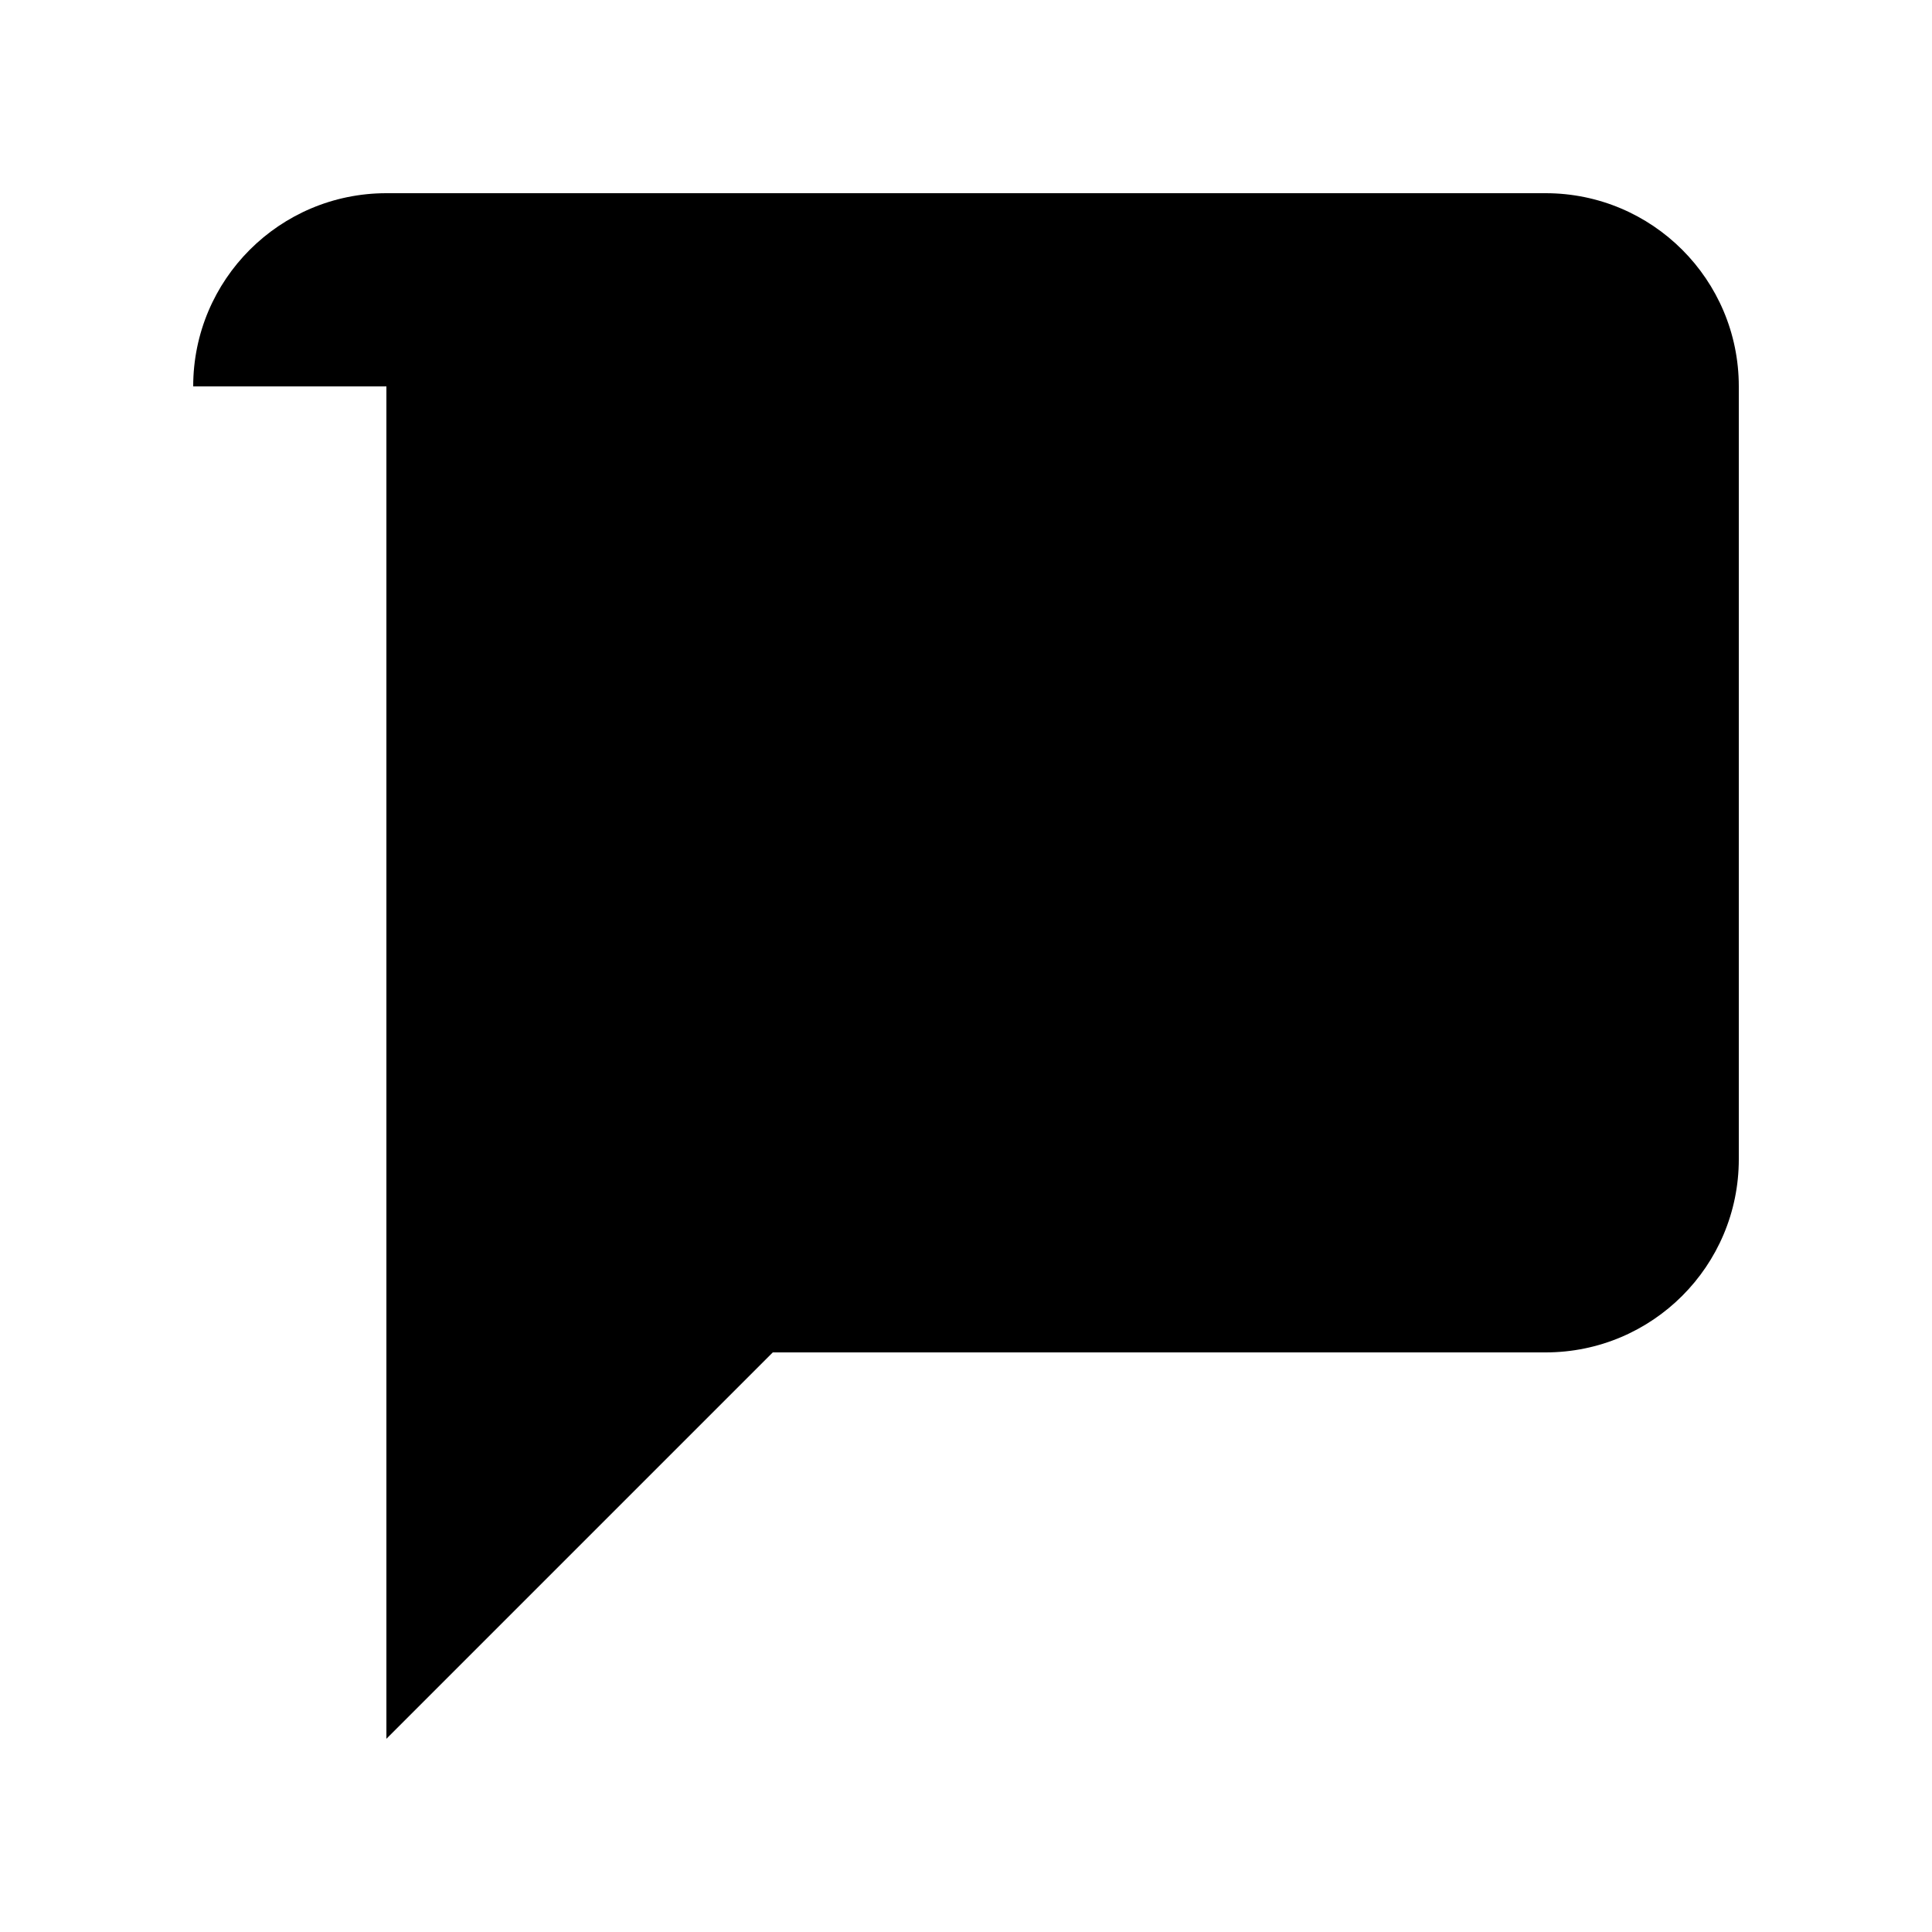
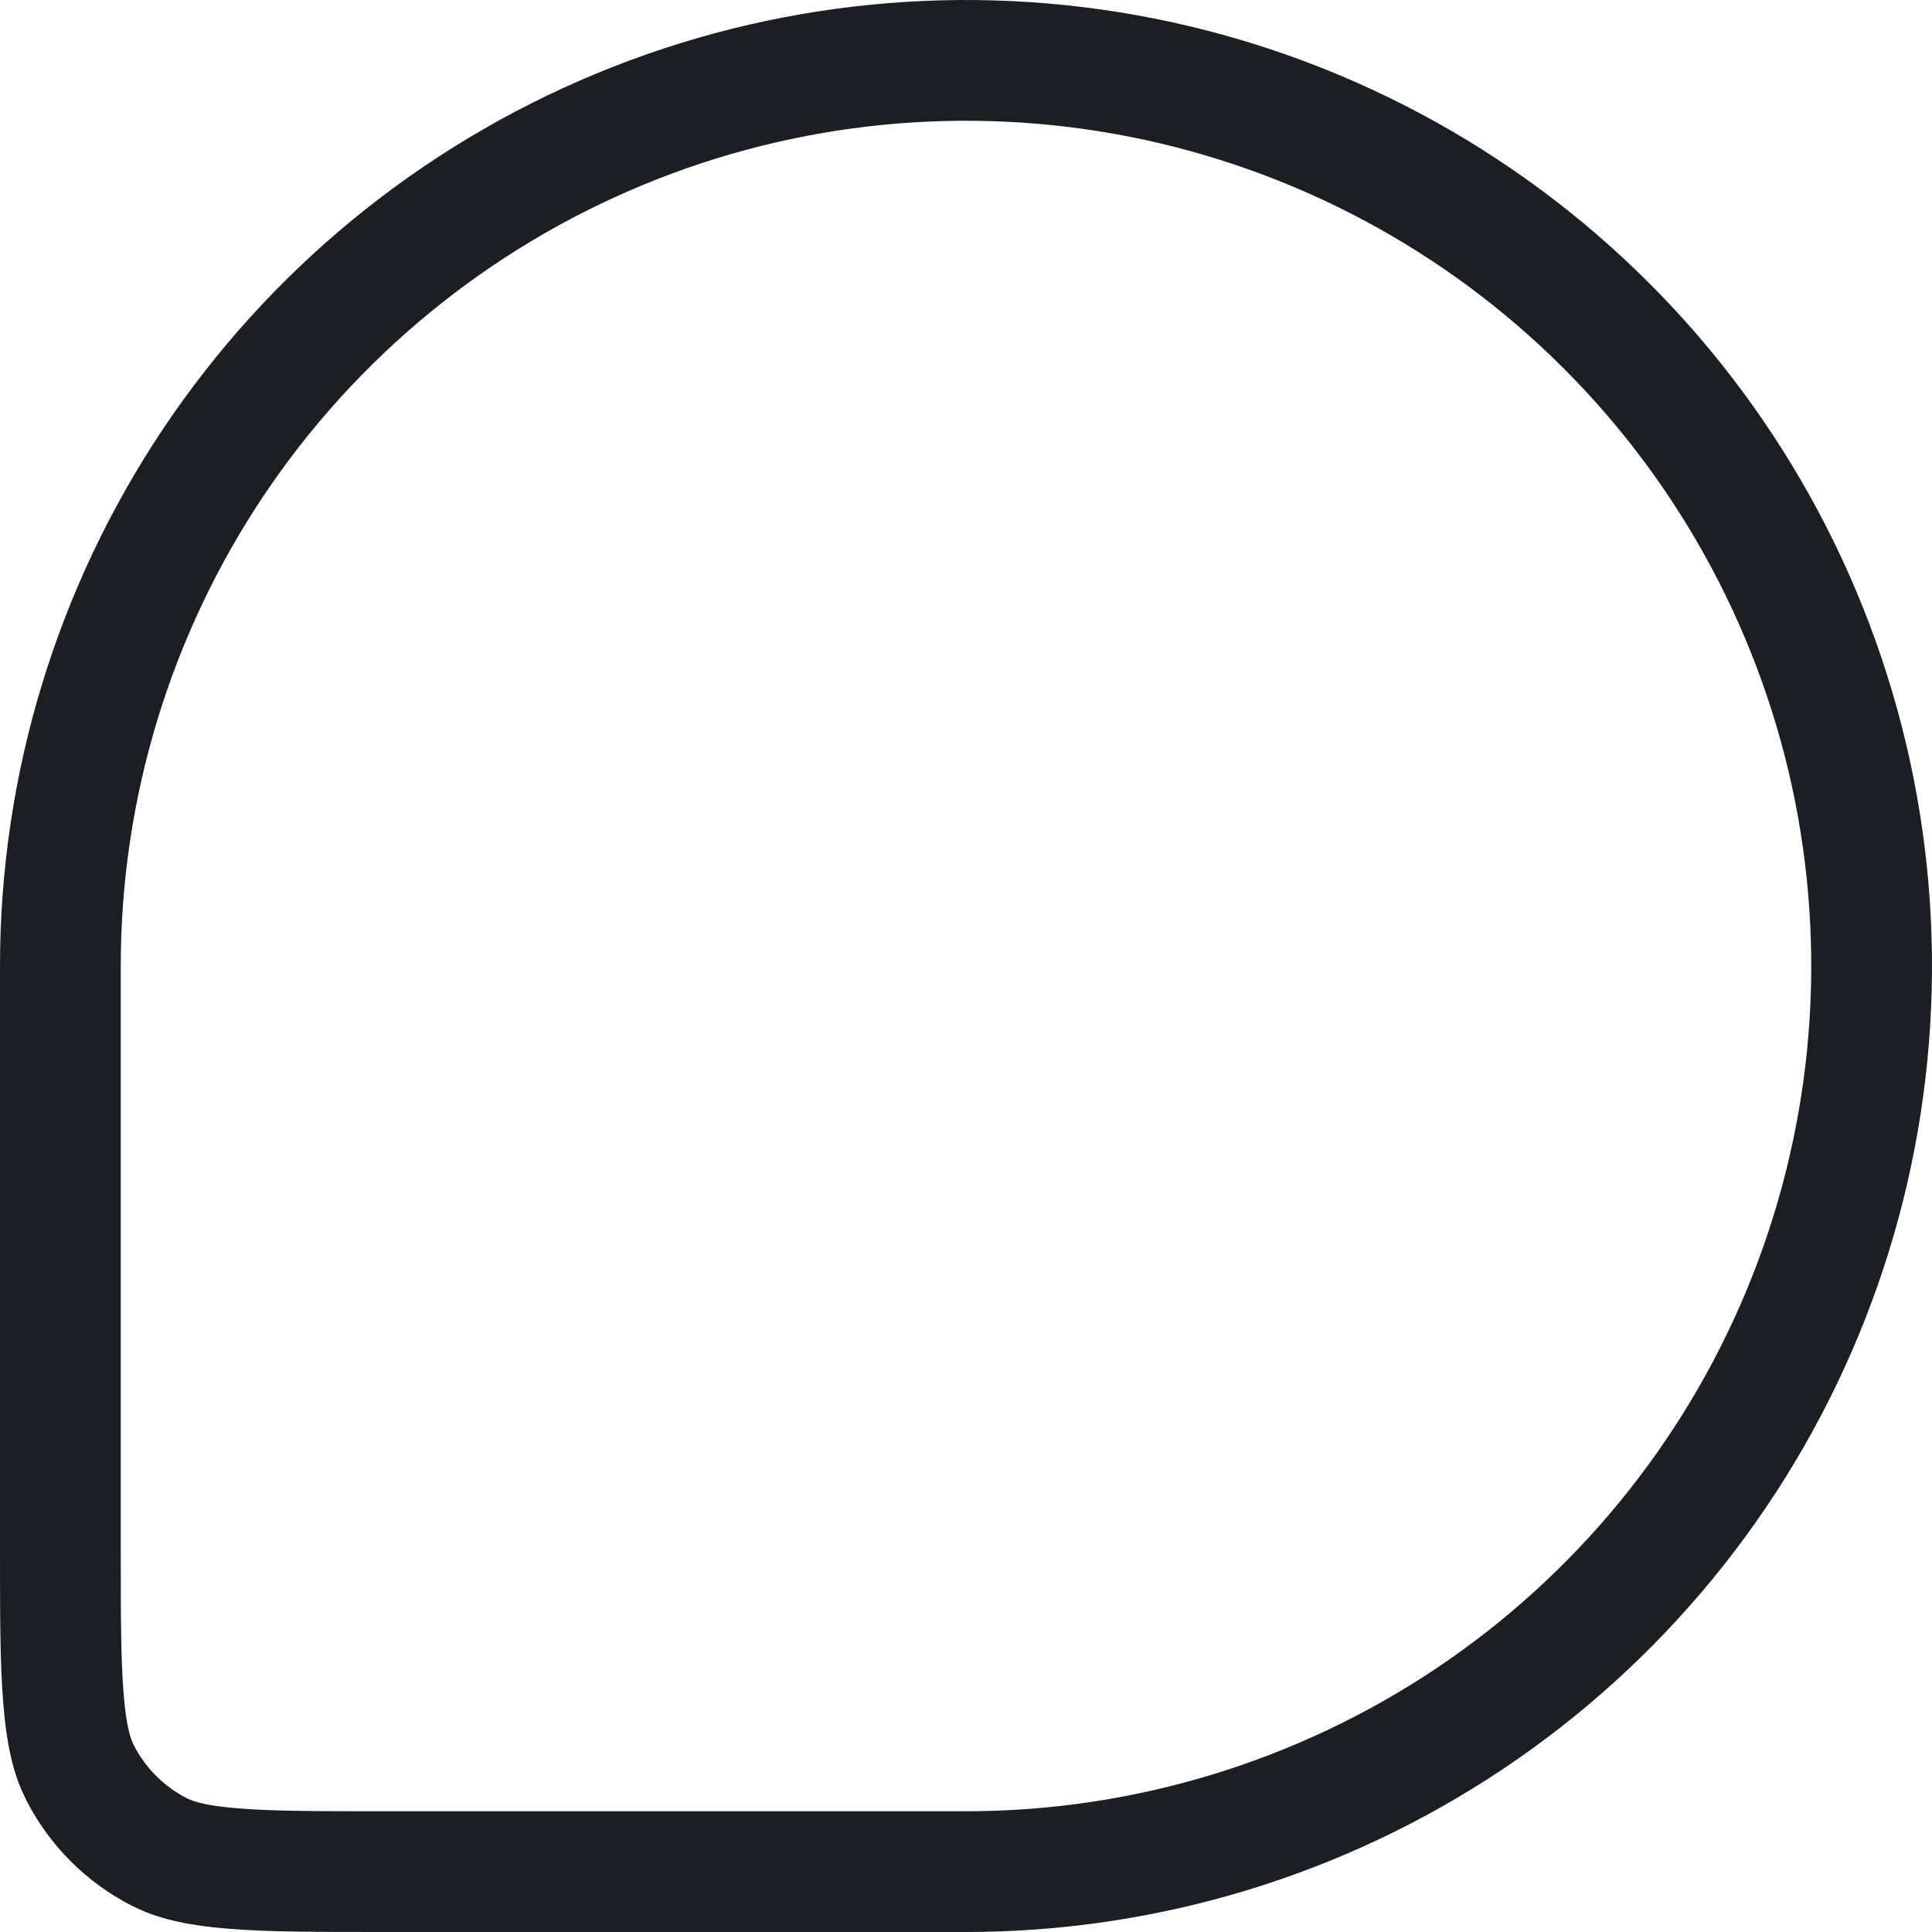
- <svg xmlns="http://www.w3.org/2000/svg" width="20" height="20" viewBox="0 0 20 20" fill="currentColor">
-   <path d="M2 4C2 2.895 2.895 2 4 2H16C17.105 2 18 2.895 18 4V12C18 13.105 17.105 14 16 14H8L4 18V4Z" />
-   <path d="M6 6H14V8H6V6Z" />
-   <path d="M6 10H12V12H6V10Z" />
+ <svg xmlns="http://www.w3.org/2000/svg" width="16" height="16" viewBox="0 0 16 16" fill="none">
+   <path d="M0.5 8C0.5 6.517 0.94 5.067 1.764 3.833C2.588 2.6 3.759 1.639 5.13 1.071C6.5 0.503 8.008 0.355 9.463 0.644C10.918 0.934 12.254 1.648 13.303 2.697C14.352 3.746 15.066 5.082 15.356 6.537C15.645 7.992 15.497 9.5 14.929 10.87C14.361 12.241 13.4 13.412 12.167 14.236C10.933 15.06 9.483 15.5 8 15.5H3.2C2.632 15.5 2.236 15.5 1.927 15.474C1.625 15.45 1.451 15.404 1.319 15.337C1.037 15.193 0.807 14.963 0.663 14.681C0.596 14.549 0.55 14.375 0.526 14.073C0.5 13.765 0.5 13.368 0.5 12.8V8Z" stroke="#1B1F24" />
</svg>
